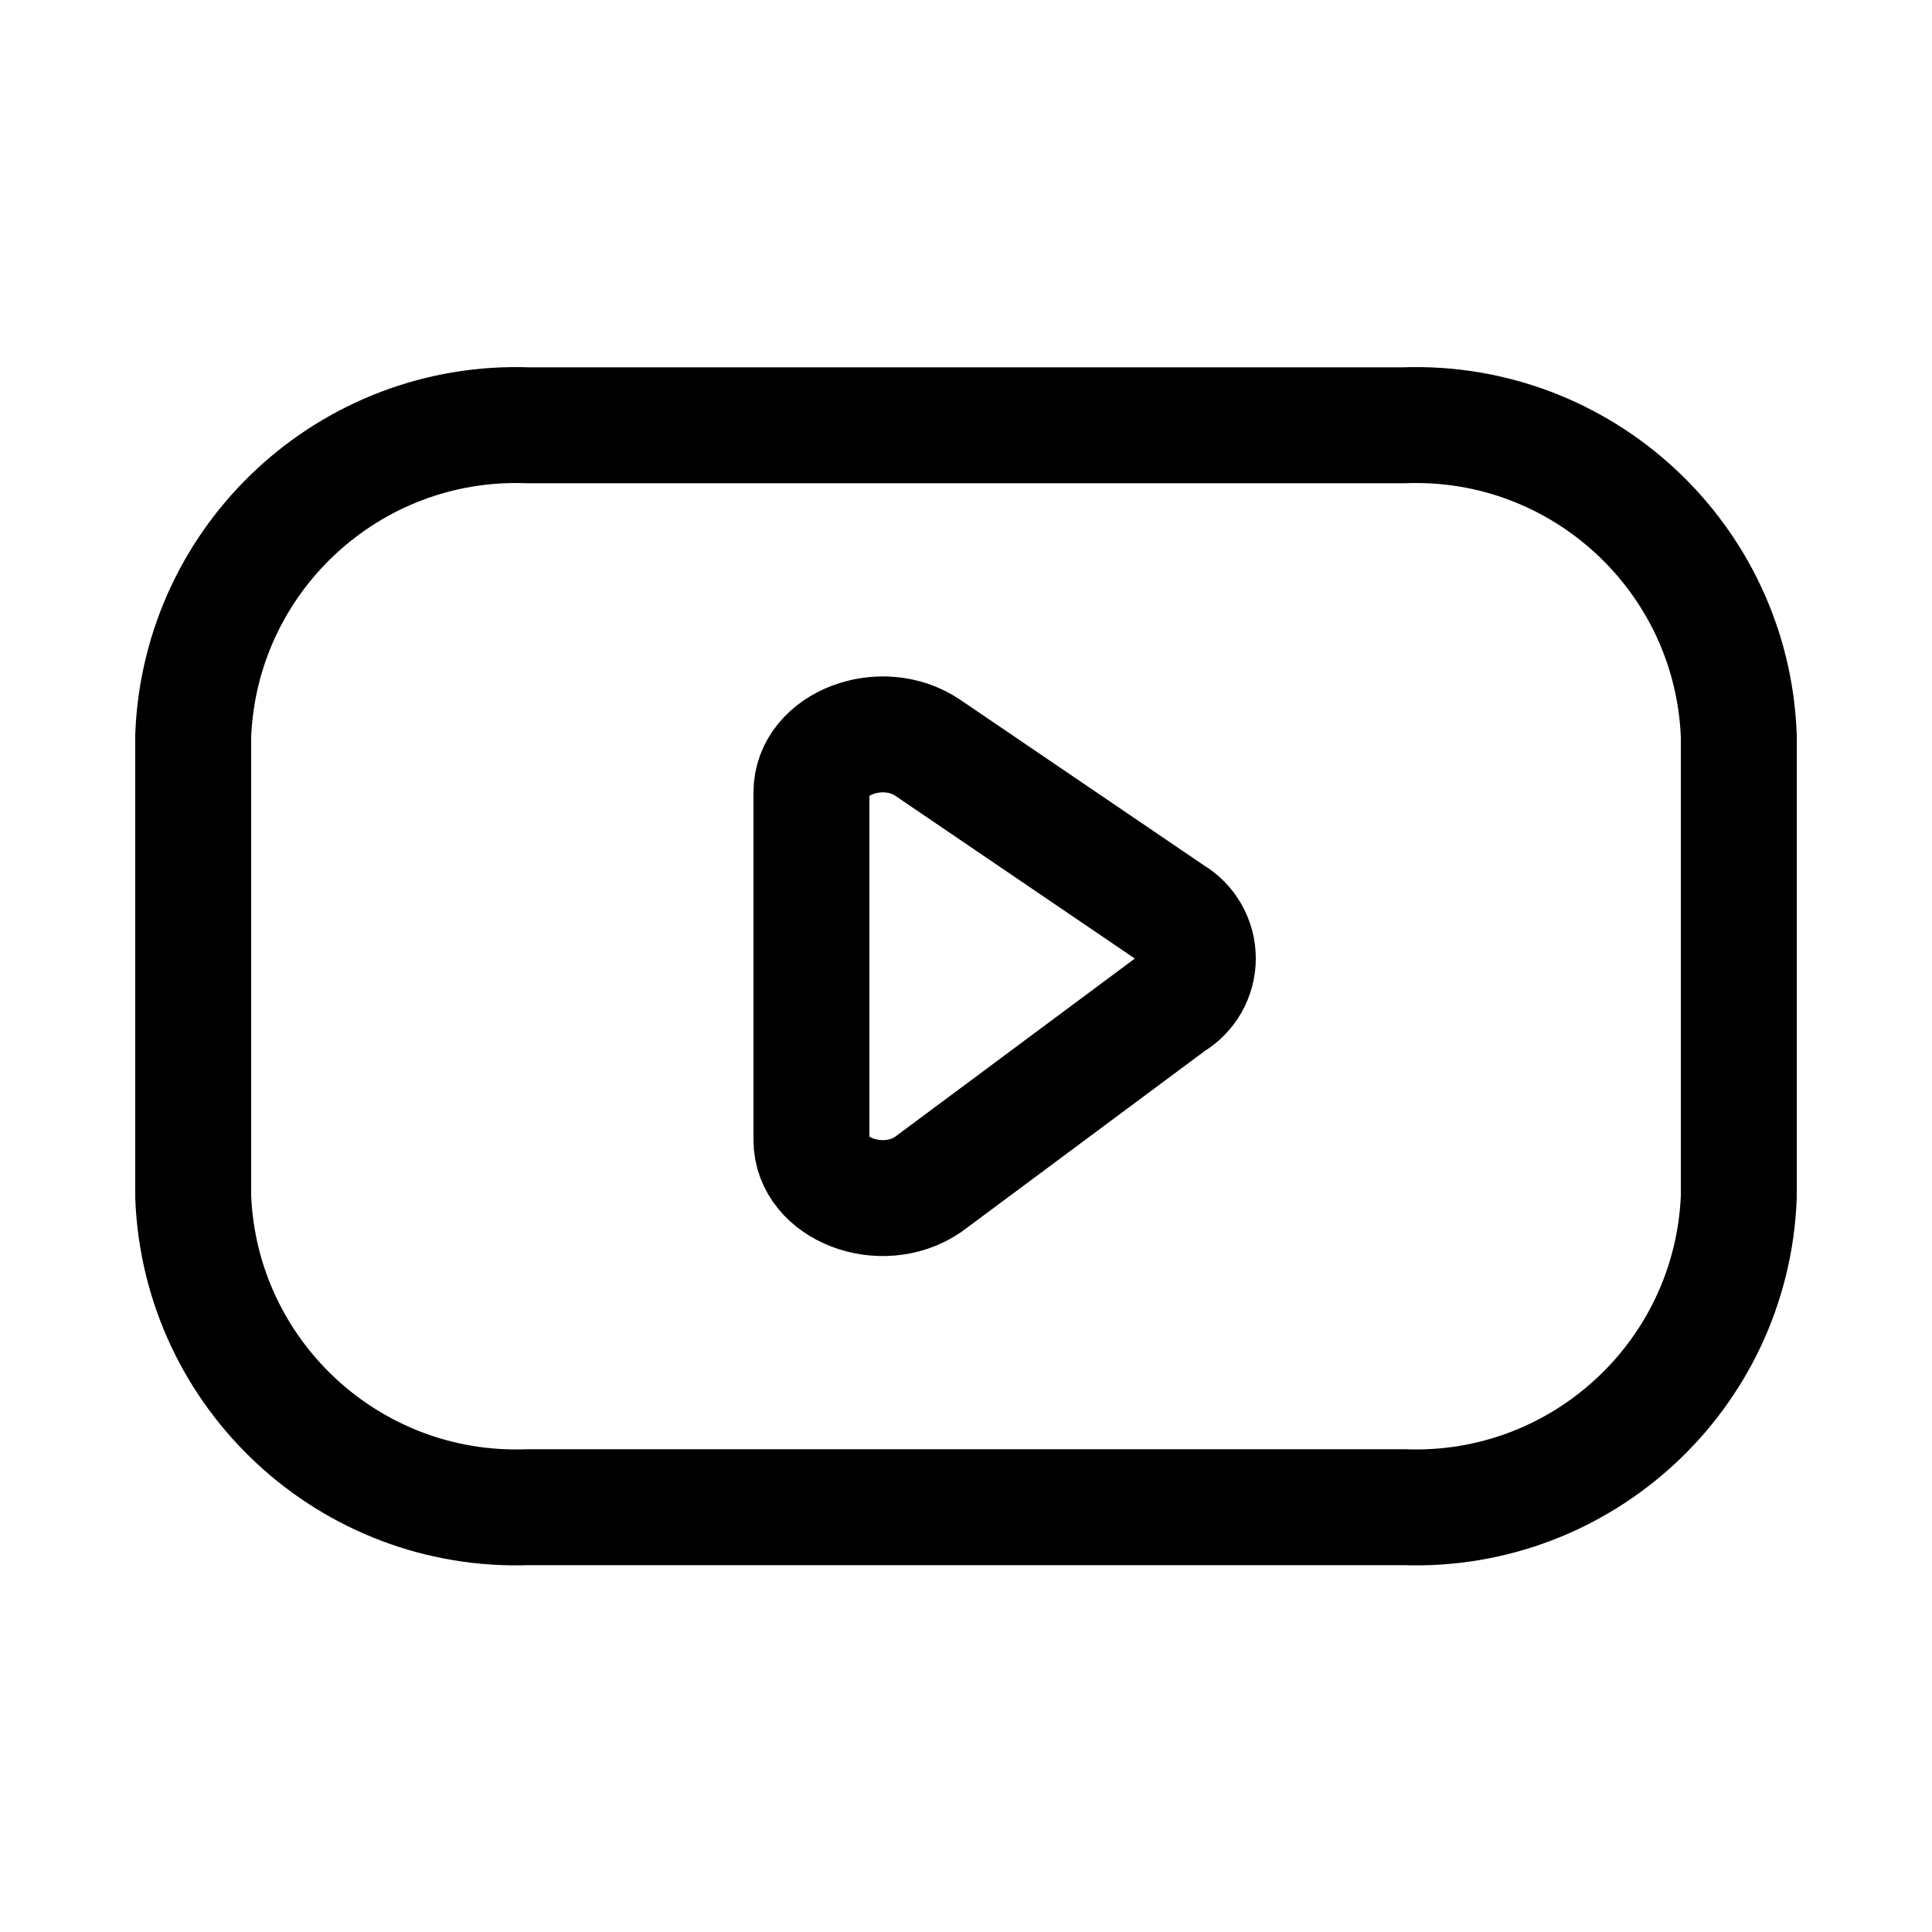
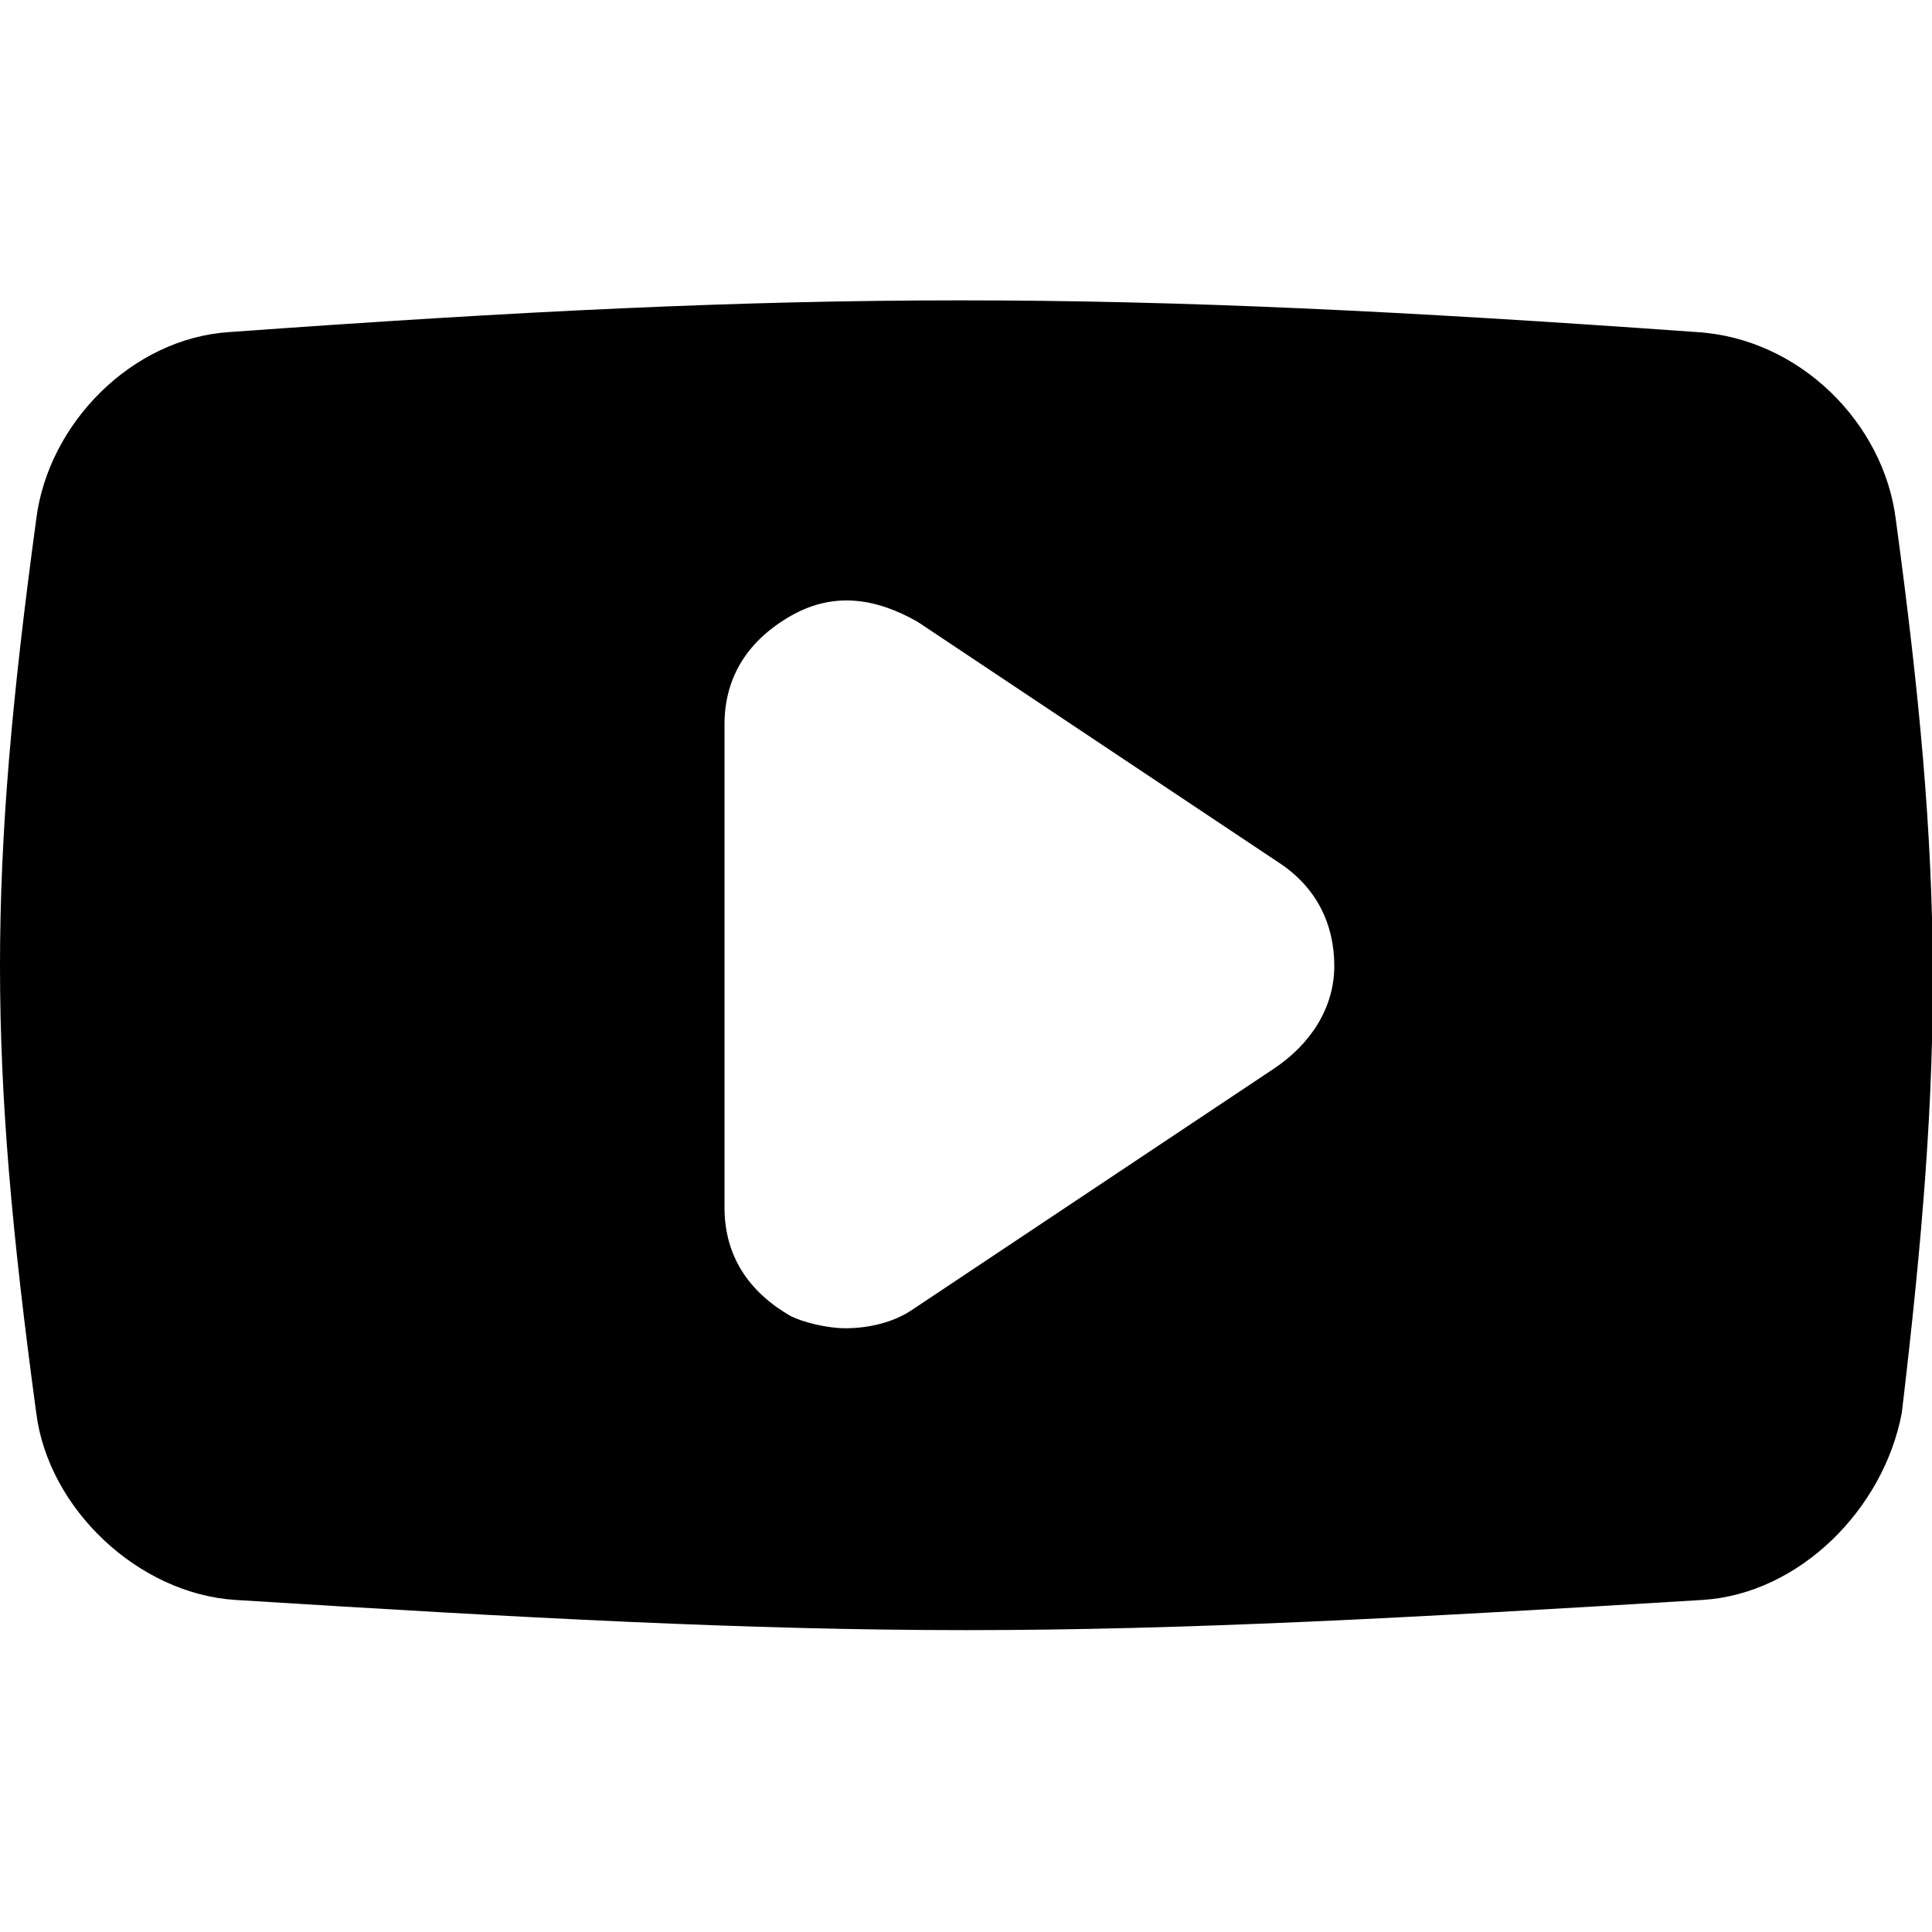
- <svg xmlns="http://www.w3.org/2000/svg" width="800px" height="800px" viewBox="0 -0.5 25 25" fill="none">
-   <path fill-rule="evenodd" clip-rule="evenodd" d="M18.168 19.003C20.472 19.087 22.41 17.29 22.5 14.986V9.02C22.41 6.716 20.472 4.919 18.168 5.003H6.832C4.528 4.919 2.59 6.716 2.5 9.02V14.986C2.59 17.29 4.528 19.087 6.832 19.003H18.168Z" stroke="#000000" stroke-width="1.5" stroke-linecap="round" stroke-linejoin="round" />
-   <path fill-rule="evenodd" clip-rule="evenodd" d="M12.008 9.178L15.169 11.326C15.374 11.445 15.5 11.665 15.5 11.902C15.5 12.139 15.374 12.358 15.169 12.478L12.008 14.828C11.408 15.235 10.5 14.888 10.5 14.252V9.752C10.5 9.119 11.409 8.771 12.008 9.178Z" stroke="#000000" stroke-width="1.5" stroke-linecap="round" stroke-linejoin="round" />
+ <svg xmlns="http://www.w3.org/2000/svg" fill="#000000" height="800px" width="800px" version="1.1" id="Icons" viewBox="0 0 32 32" xml:space="preserve">
+   <path d="M31.4,8.6c-0.2-1.6-1.6-3-3.3-3.1c-9.8-0.7-14.6-0.7-24.3,0C2.2,5.6,0.8,7,0.6,8.6c-0.8,5.9-0.8,8.9,0,14.8  c0.2,1.6,1.7,3,3.3,3.1C8.7,26.8,12.4,27,16,27s7.3-0.2,12.2-0.5c1.6-0.1,3-1.5,3.3-3.1C32.2,17.5,32.2,14.5,31.4,8.6z M21.1,17.7  l-6,4C14.8,21.9,14.4,22,14,22c-0.3,0-0.7-0.1-0.9-0.2c-0.7-0.4-1.1-1-1.1-1.8V12c0-0.8,0.4-1.4,1.1-1.8c0.7-0.4,1.4-0.3,2.1,0.1  l6,4c0.6,0.4,0.9,1,0.9,1.7S21.7,17.3,21.1,17.7z" />
</svg>
